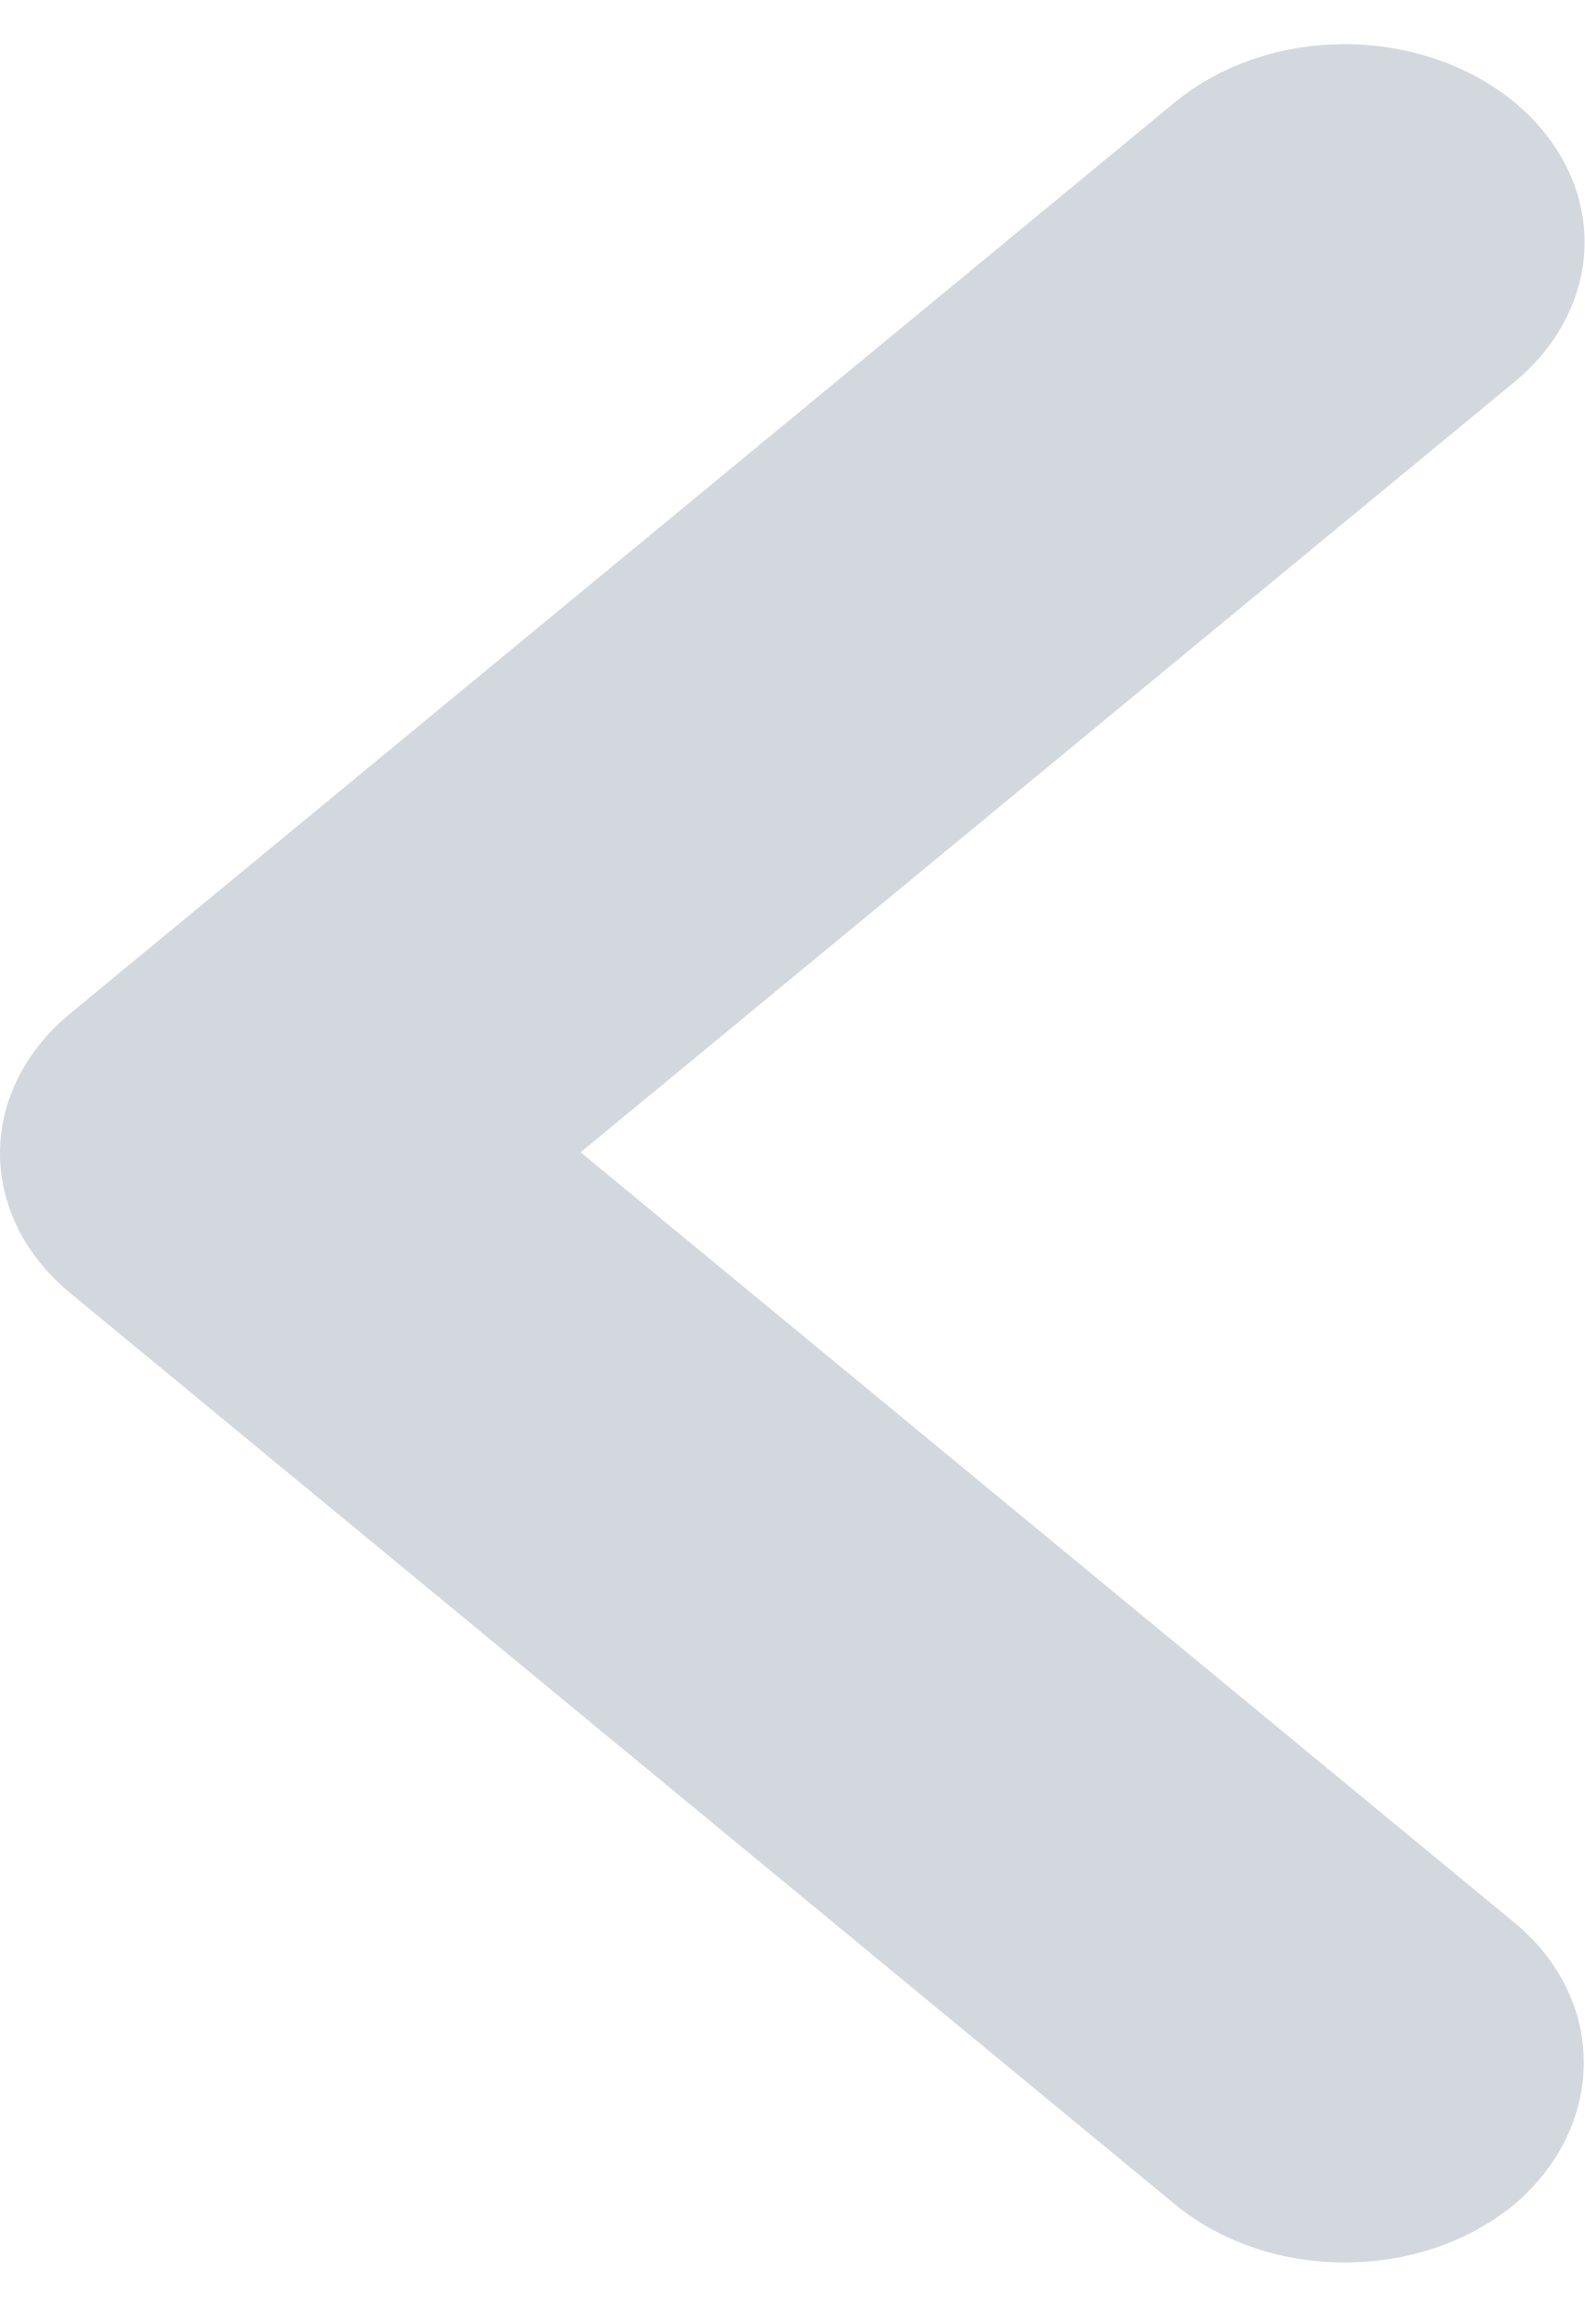
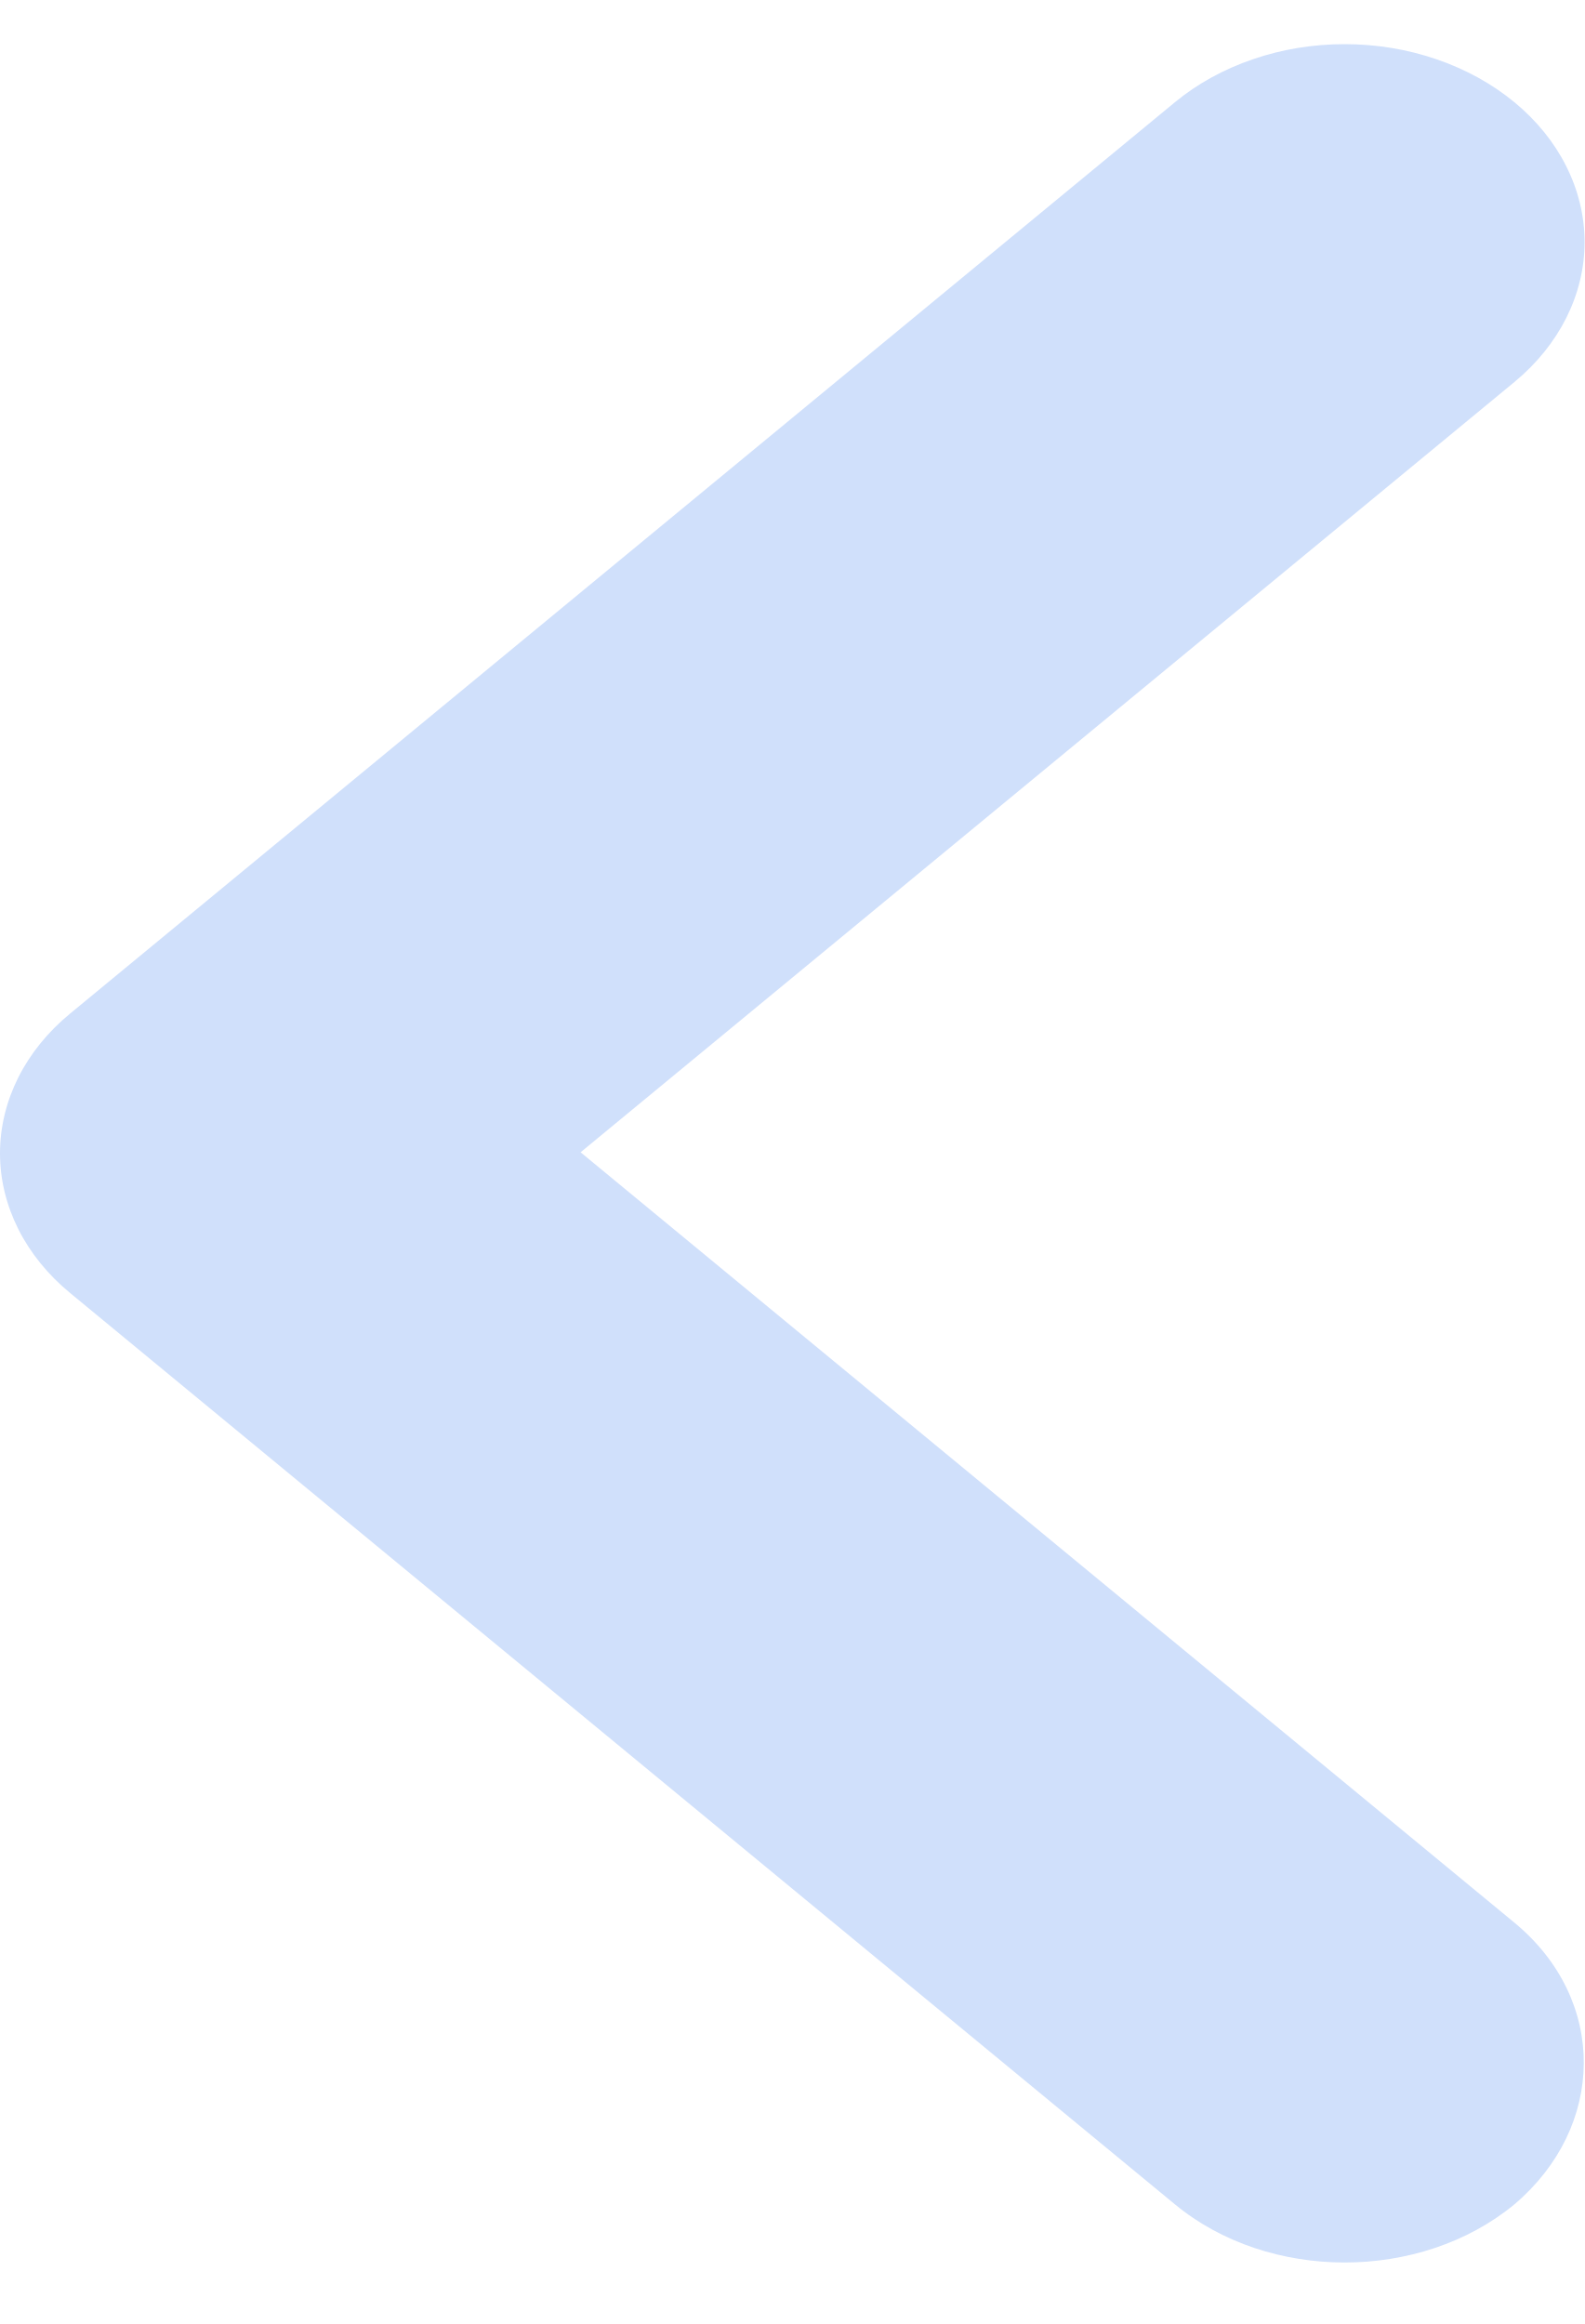
<svg xmlns="http://www.w3.org/2000/svg" width="15" height="22" viewBox="0 0 15 22" fill="none">
  <g id="Property 1=Default">
-     <path id="anterior " d="M14.335 18.2L5.496 10.908L14.335 3.617C14.546 3.443 14.713 3.236 14.827 3.009C14.941 2.781 15 2.538 15 2.292C15 2.046 14.941 1.802 14.827 1.575C14.713 1.347 14.546 1.141 14.335 0.967C14.124 0.793 13.873 0.655 13.598 0.561C13.322 0.466 13.027 0.418 12.729 0.418C12.43 0.418 12.135 0.466 11.86 0.561C11.584 0.655 11.334 0.793 11.123 0.967L0.666 9.593C0.455 9.766 0.287 9.973 0.173 10.2C0.059 10.428 0 10.671 0 10.918C0 11.164 0.059 11.407 0.173 11.635C0.287 11.862 0.455 12.069 0.666 12.242L11.123 20.868C12.011 21.601 13.446 21.601 14.335 20.868C15.2 20.135 15.223 18.933 14.335 18.2Z" fill="hsl(218, 15%, 85%)" />
+     <path id="anterior " d="M14.335 18.2L5.496 10.908L14.335 3.617C14.546 3.443 14.713 3.236 14.827 3.009C14.941 2.781 15 2.538 15 2.292C15 2.046 14.941 1.802 14.827 1.575C14.713 1.347 14.546 1.141 14.335 0.967C14.124 0.793 13.873 0.655 13.598 0.561C13.322 0.466 13.027 0.418 12.729 0.418C12.43 0.418 12.135 0.466 11.86 0.561C11.584 0.655 11.334 0.793 11.123 0.967L0.666 9.593C0.455 9.766 0.287 9.973 0.173 10.2C0.059 10.428 0 10.671 0 10.918C0 11.164 0.059 11.407 0.173 11.635C0.287 11.862 0.455 12.069 0.666 12.242L11.123 20.868C12.011 21.601 13.446 21.601 14.335 20.868C15.2 20.135 15.223 18.933 14.335 18.2Z" fill="hsl(218, 85%, 90%)" />
  </g>
</svg>
